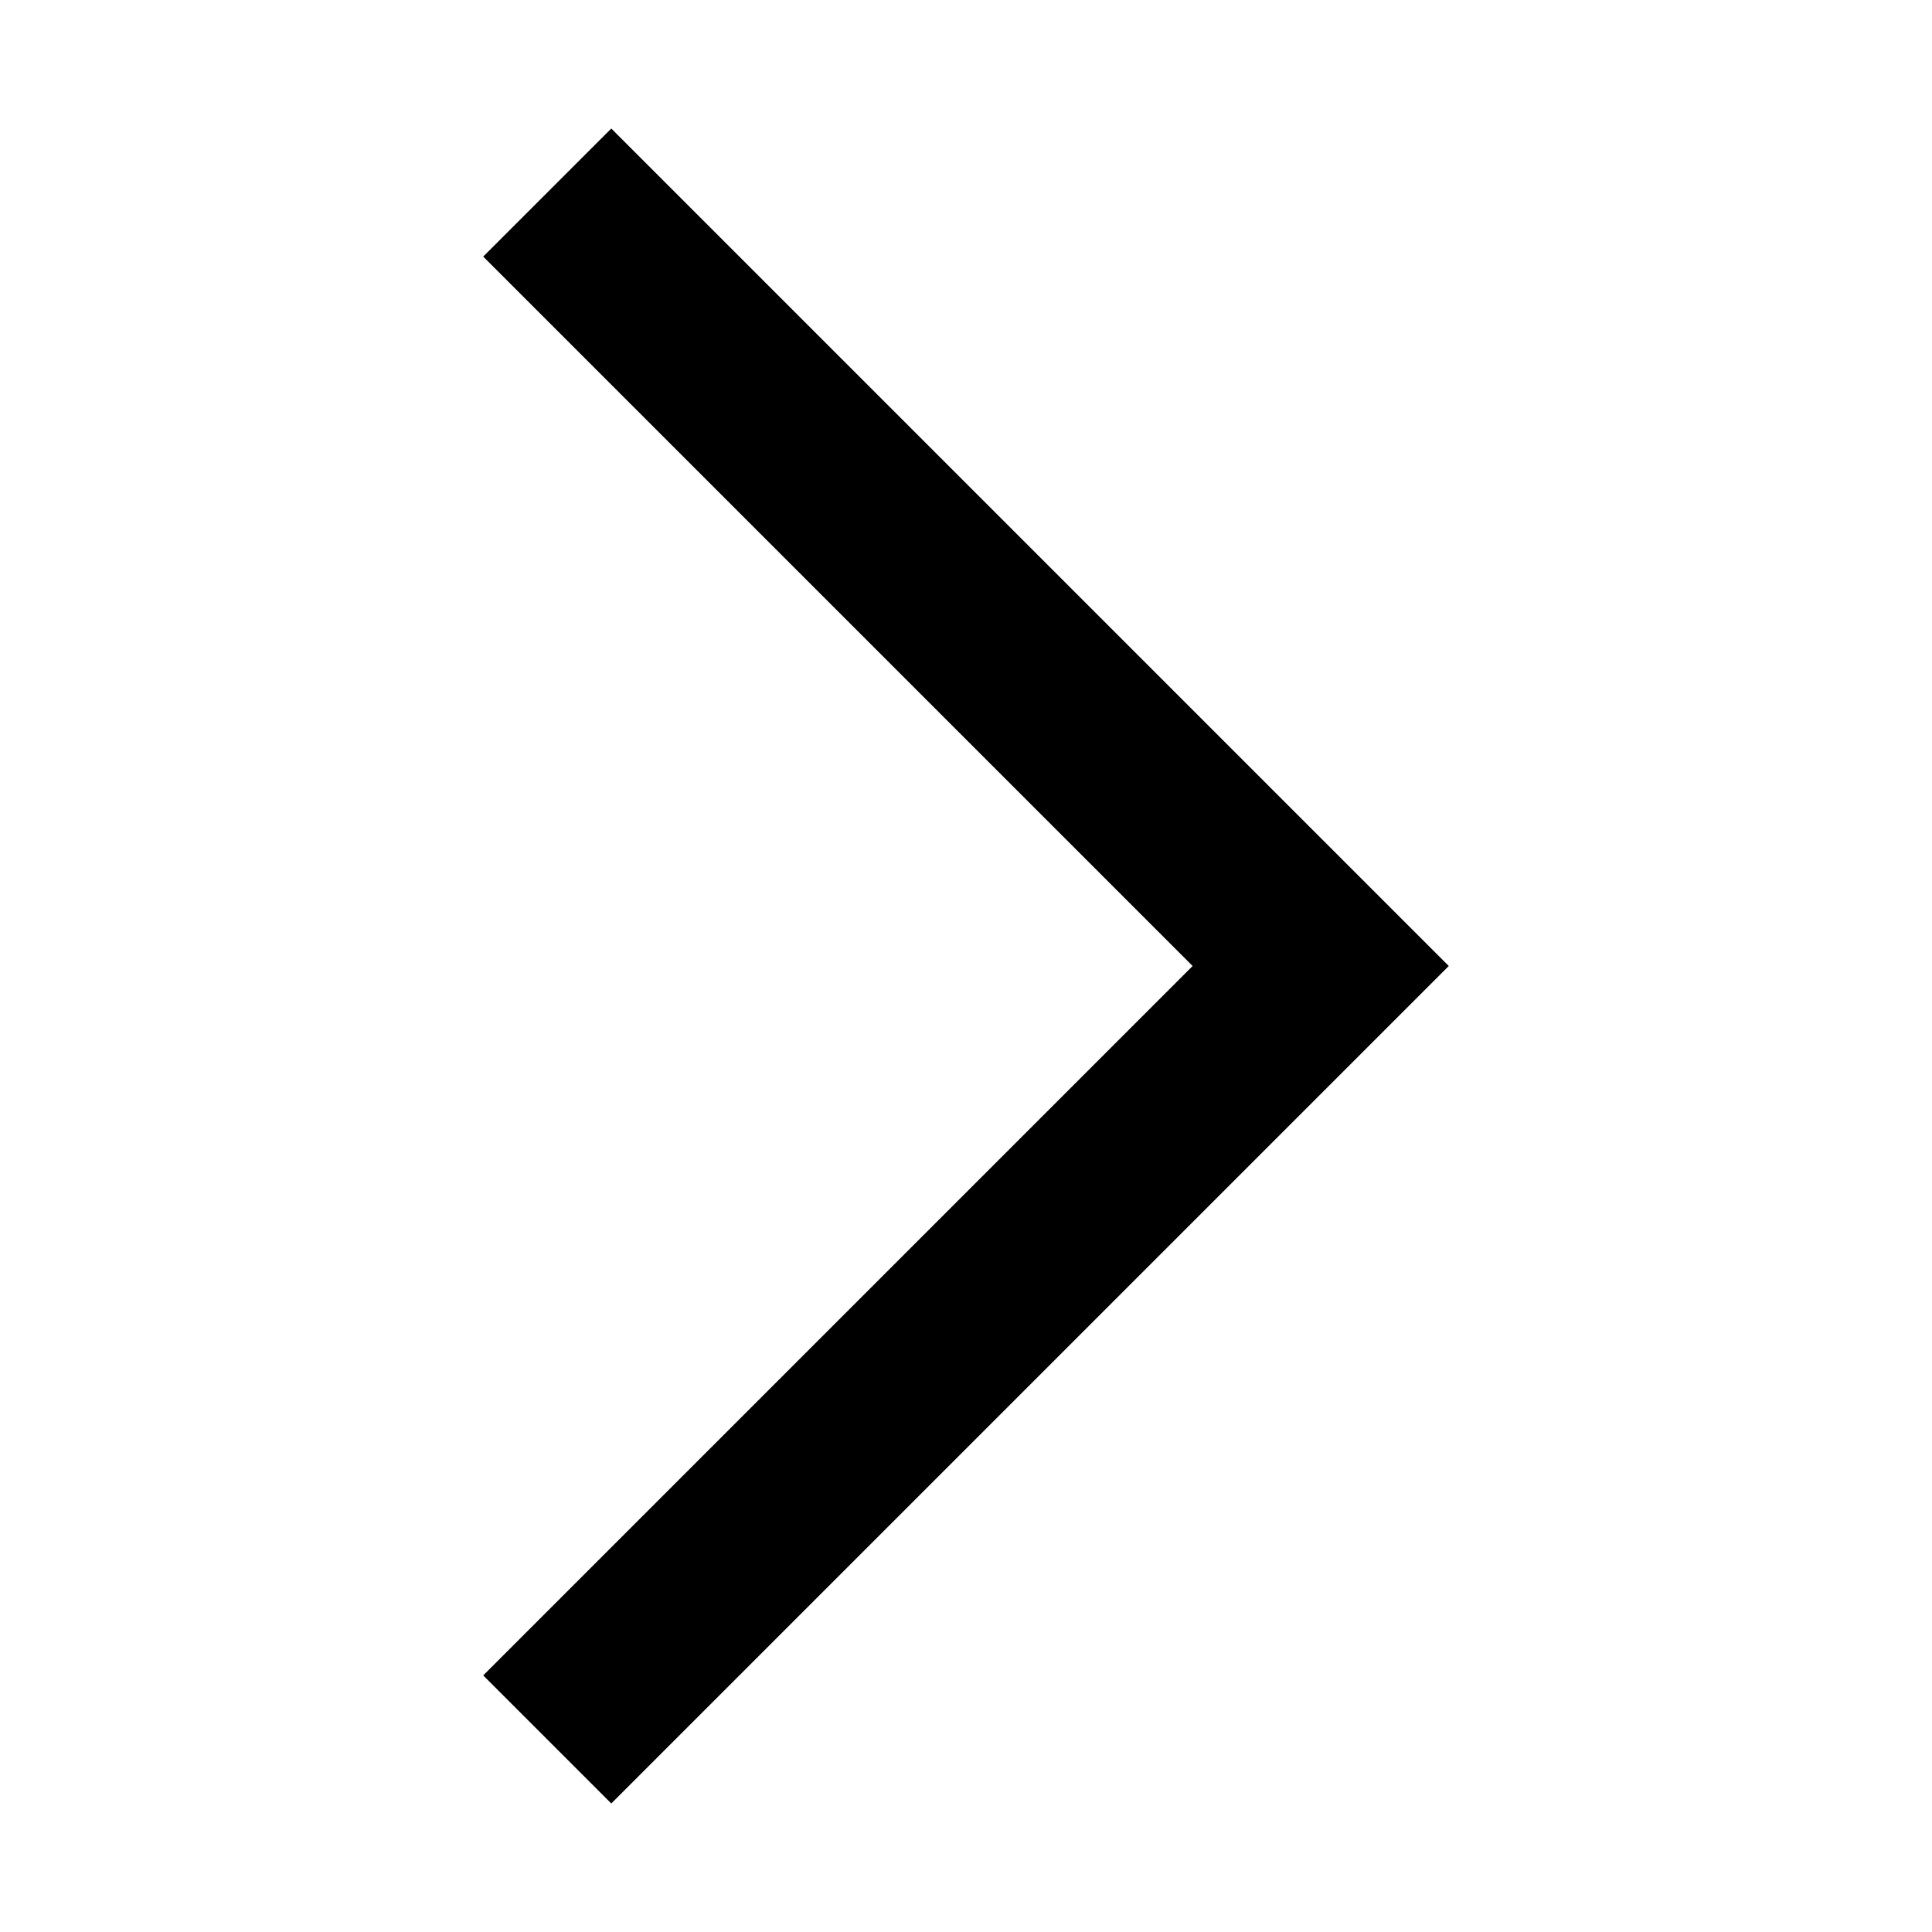
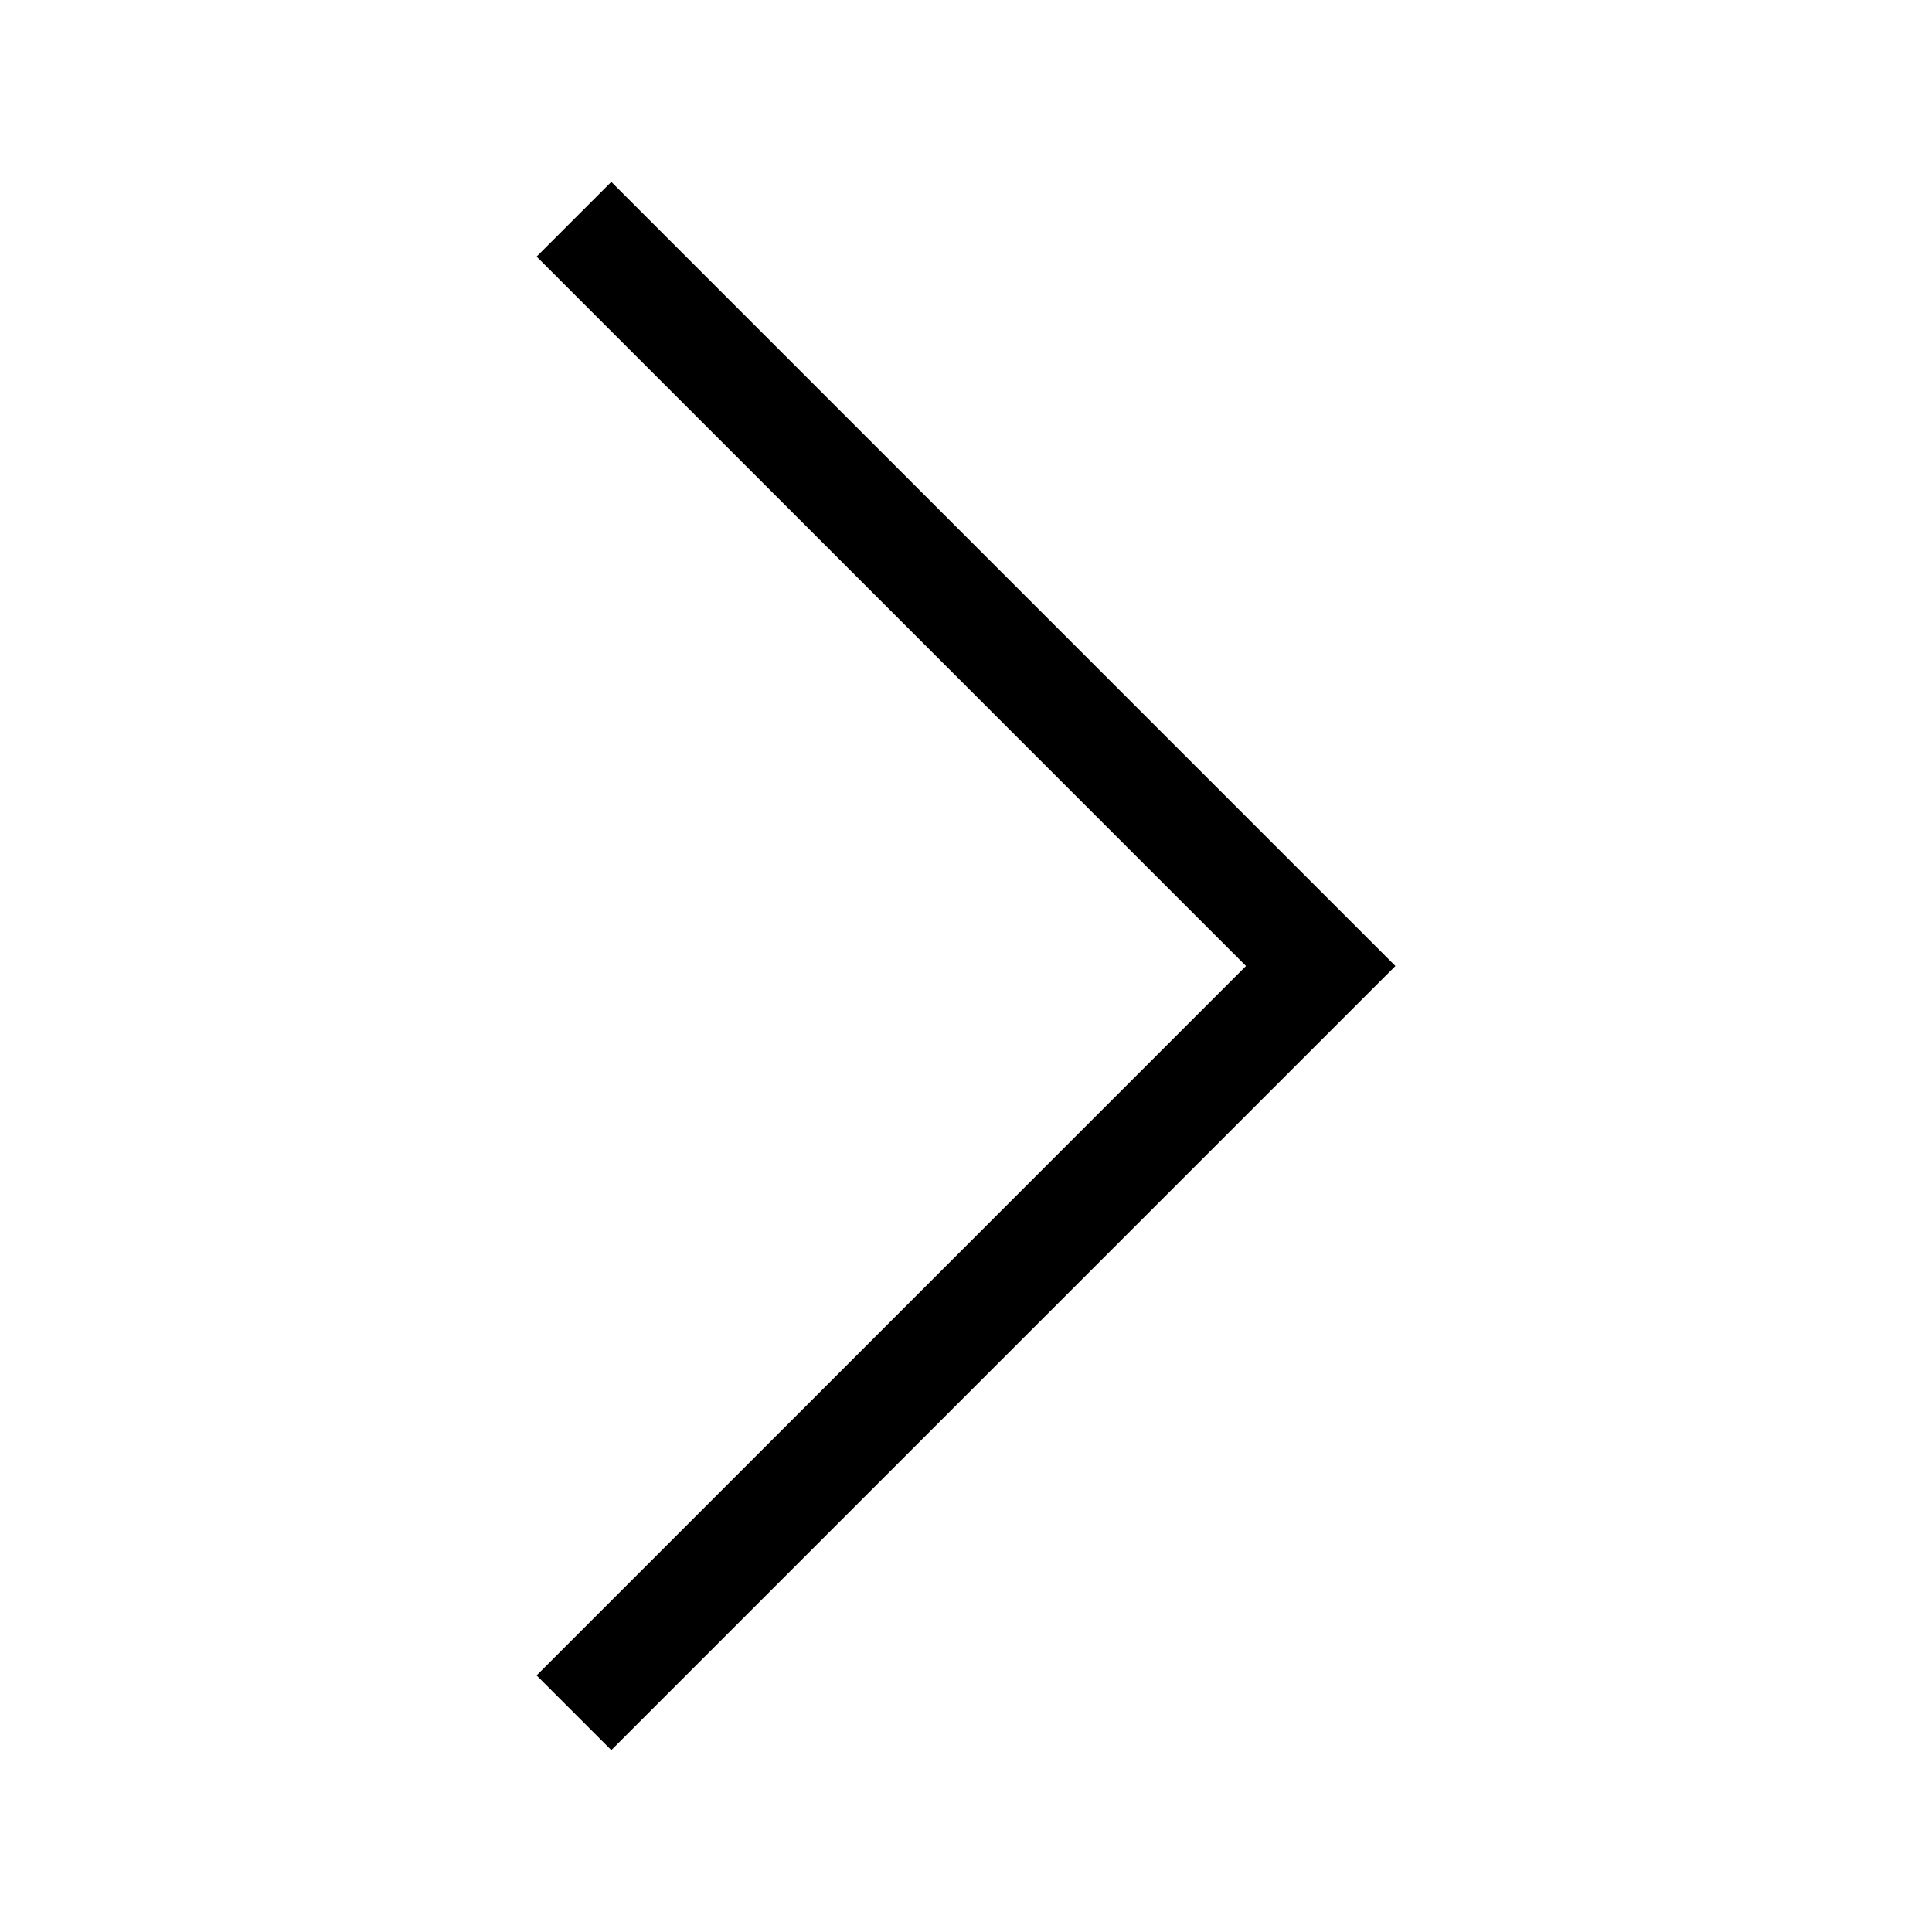
<svg xmlns="http://www.w3.org/2000/svg" width="128" height="128">
-   <path id="right" fill="none" stroke="currentColor" stroke-width="12" stroke-miterlimit="10" d="M40.5 17l47 47m0 0l-47 47" stroke-linecap="square" />
+   <path id="right" fill="none" stroke="currentColor" stroke-width="7" stroke-miterlimit="10" d="M40.5 17l47 47m0 0l-47 47" stroke-linecap="square" />
</svg>
